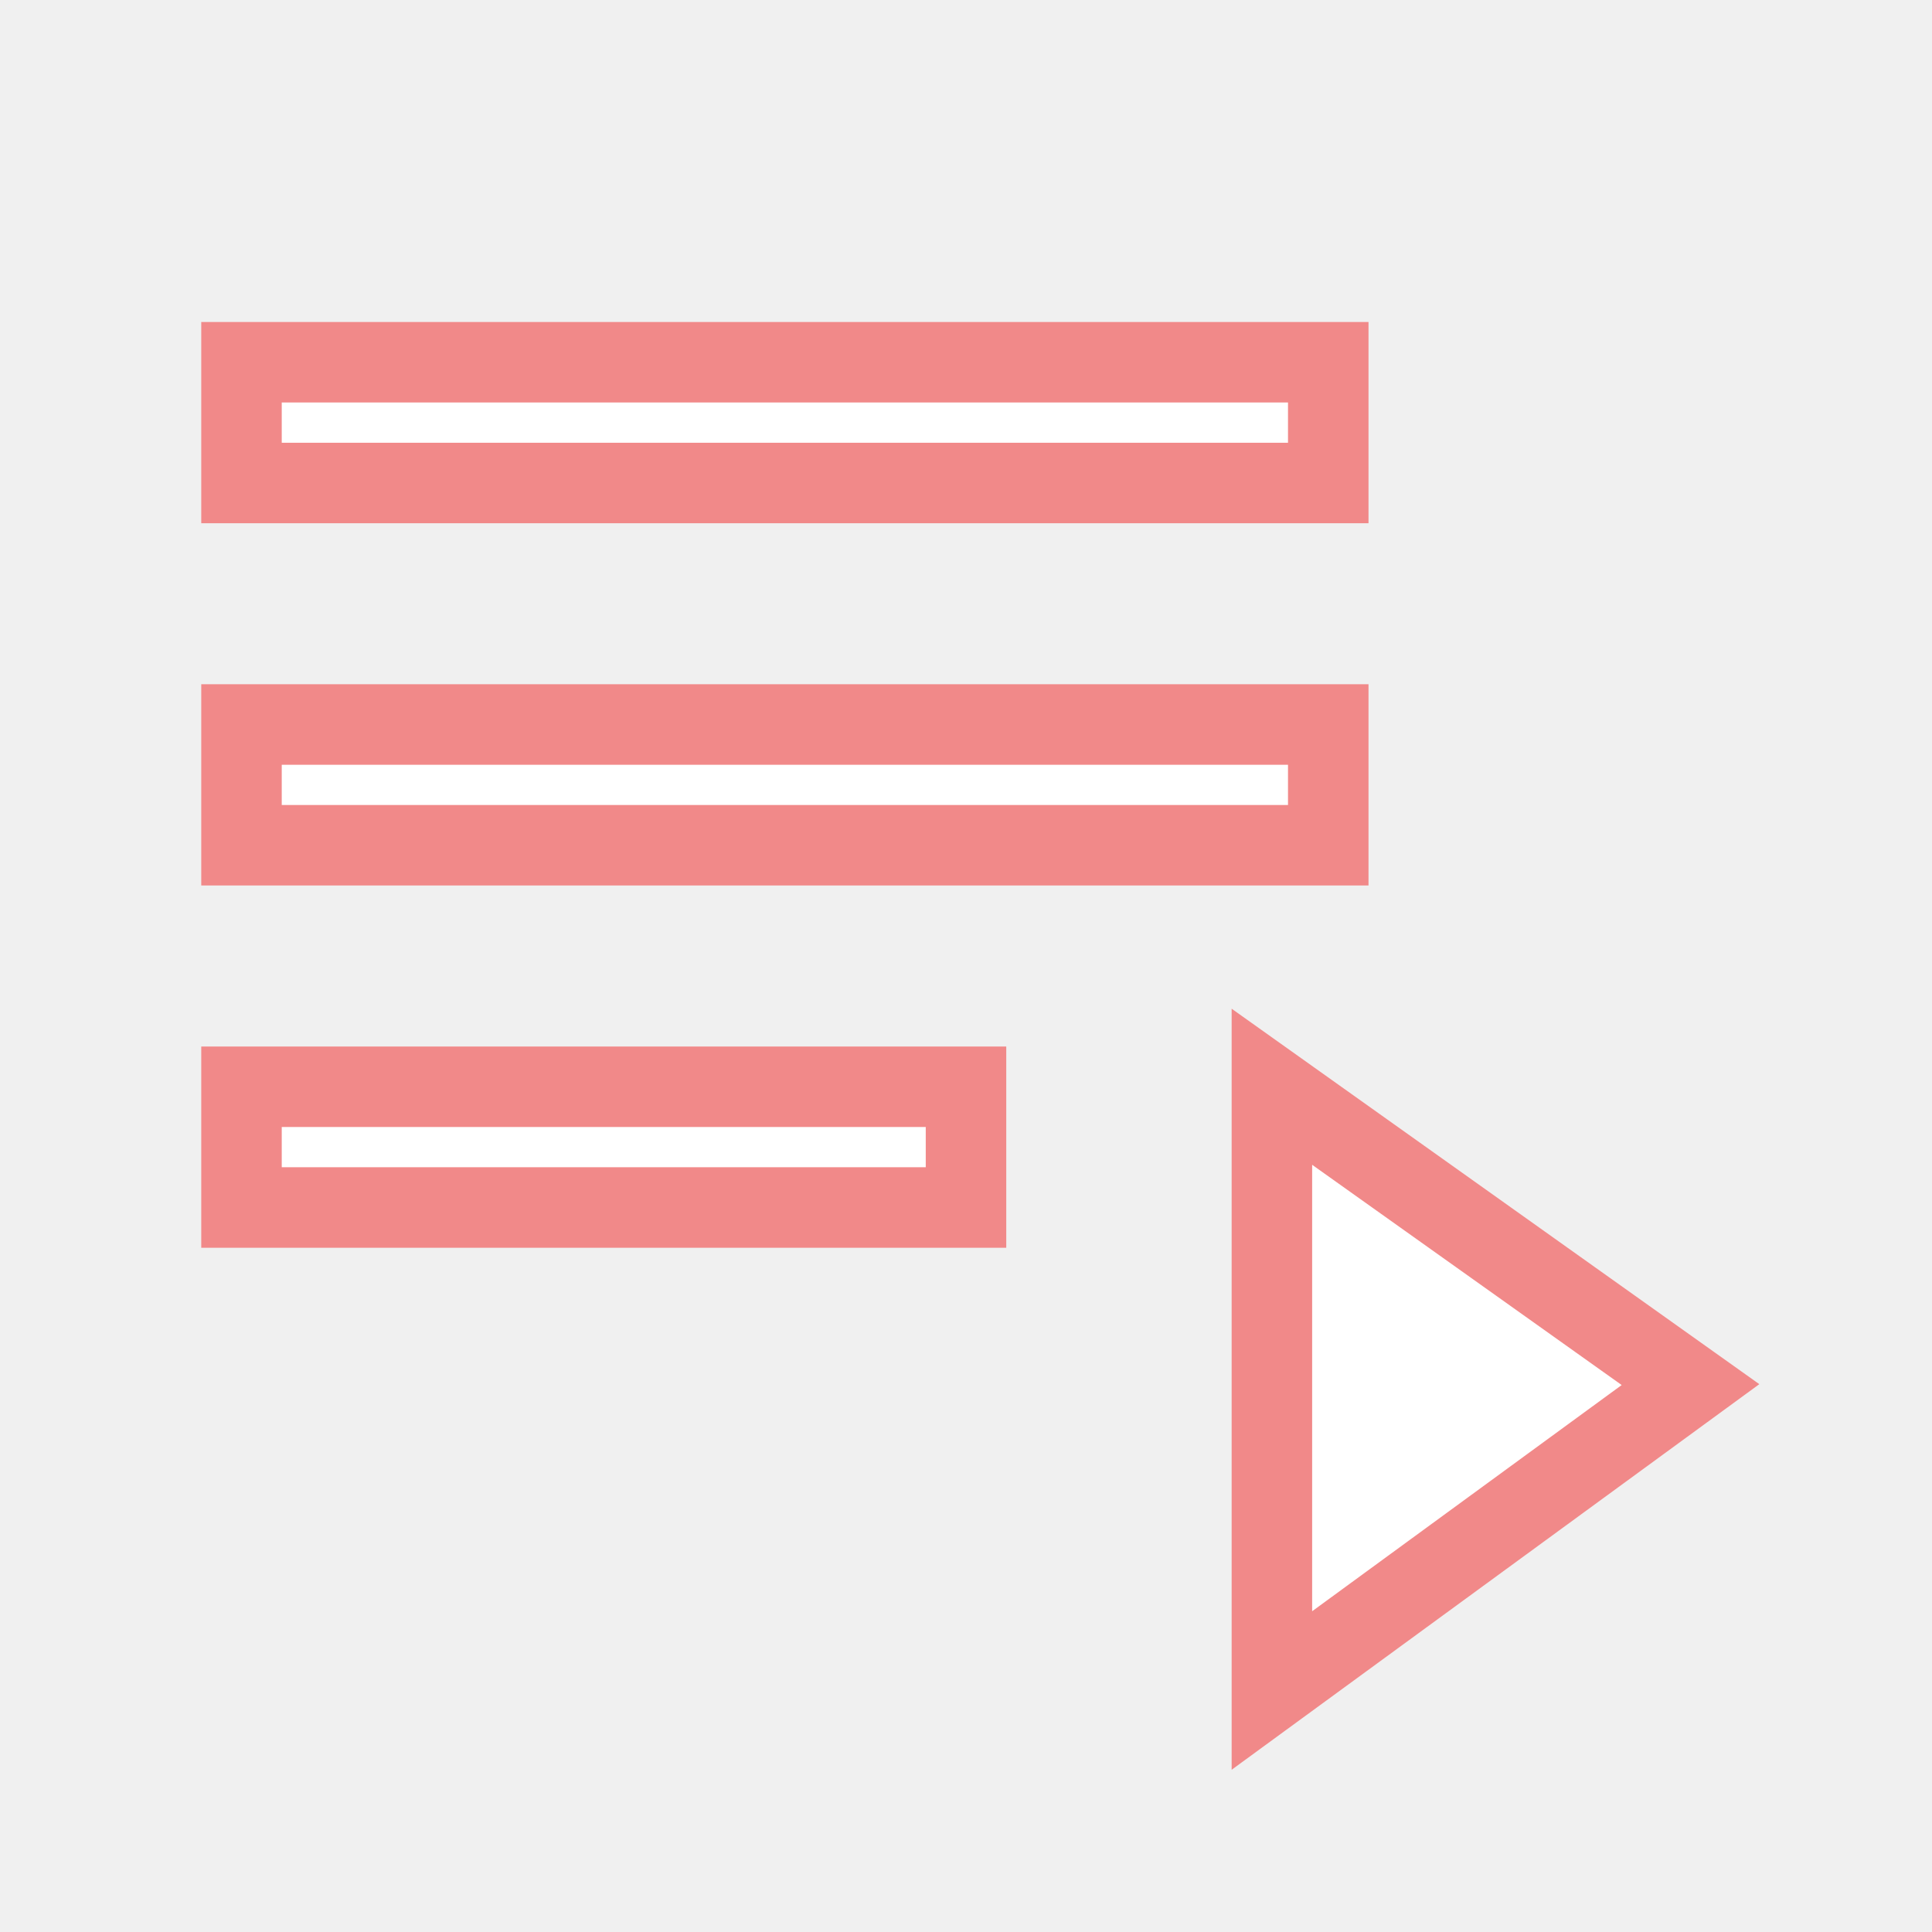
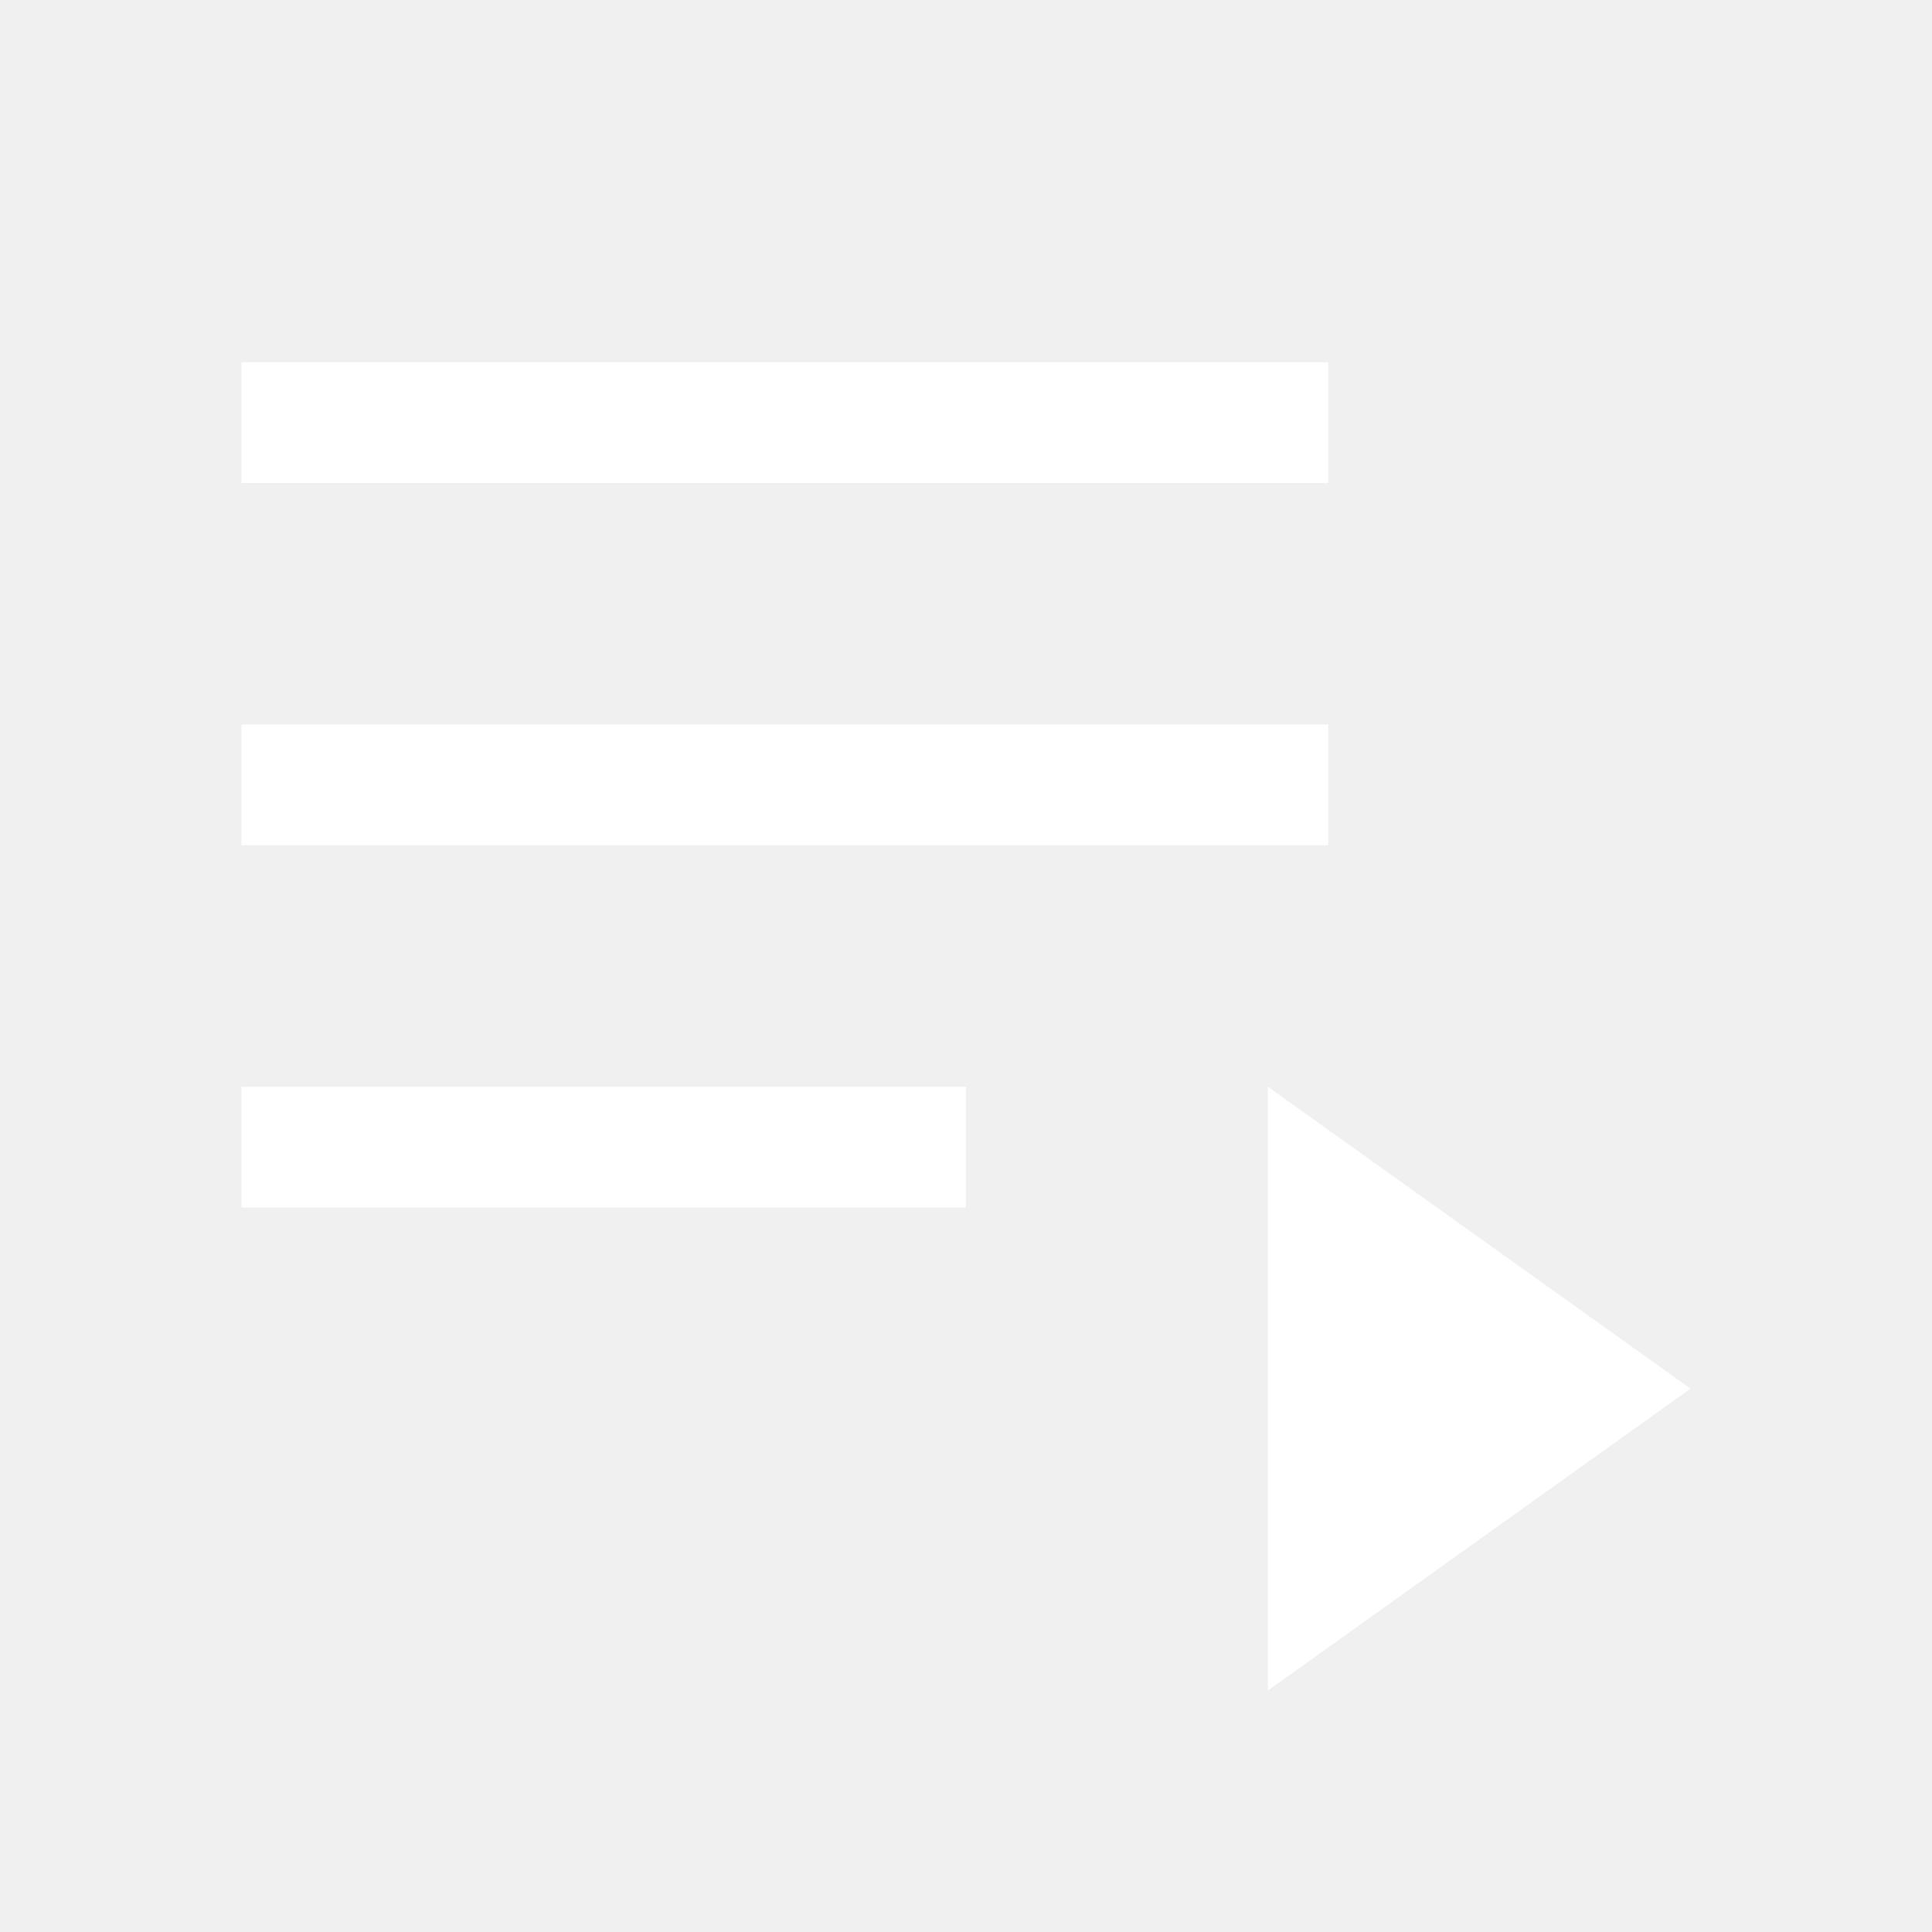
- <svg xmlns="http://www.w3.org/2000/svg" version="1.1" id="Layer_1" x="0px" y="0px" viewBox="0 0 24 24" style="enable-background:new 0 0 24 24;" xml:space="preserve">
-   <style type="text/css">
- 	.st0{fill:#FFFFFF;stroke:#F18989;stroke-miterlimit:10;}
- </style>
-   <path class="st0" d="M3,4.5h13.5V6H3V4.5z M3,9h13.5v1.5H3V9z M3,13.5h9V15H3V13.5z M15.8,13.5l5.2,3.7L15.8,21V13.5z" />
+ <svg xmlns="http://www.w3.org/2000/svg" width="24" height="24" viewBox="0 0 24 24" fill="none">
+   <path d="M3 4.5H16.5V6H3V4.5ZM3 9H16.5V10.5H3V9ZM3 13.5H12V15H3V13.5ZM15.75 13.5L21 17.25L15.75 21V13.5Z" fill="white" />
</svg>
